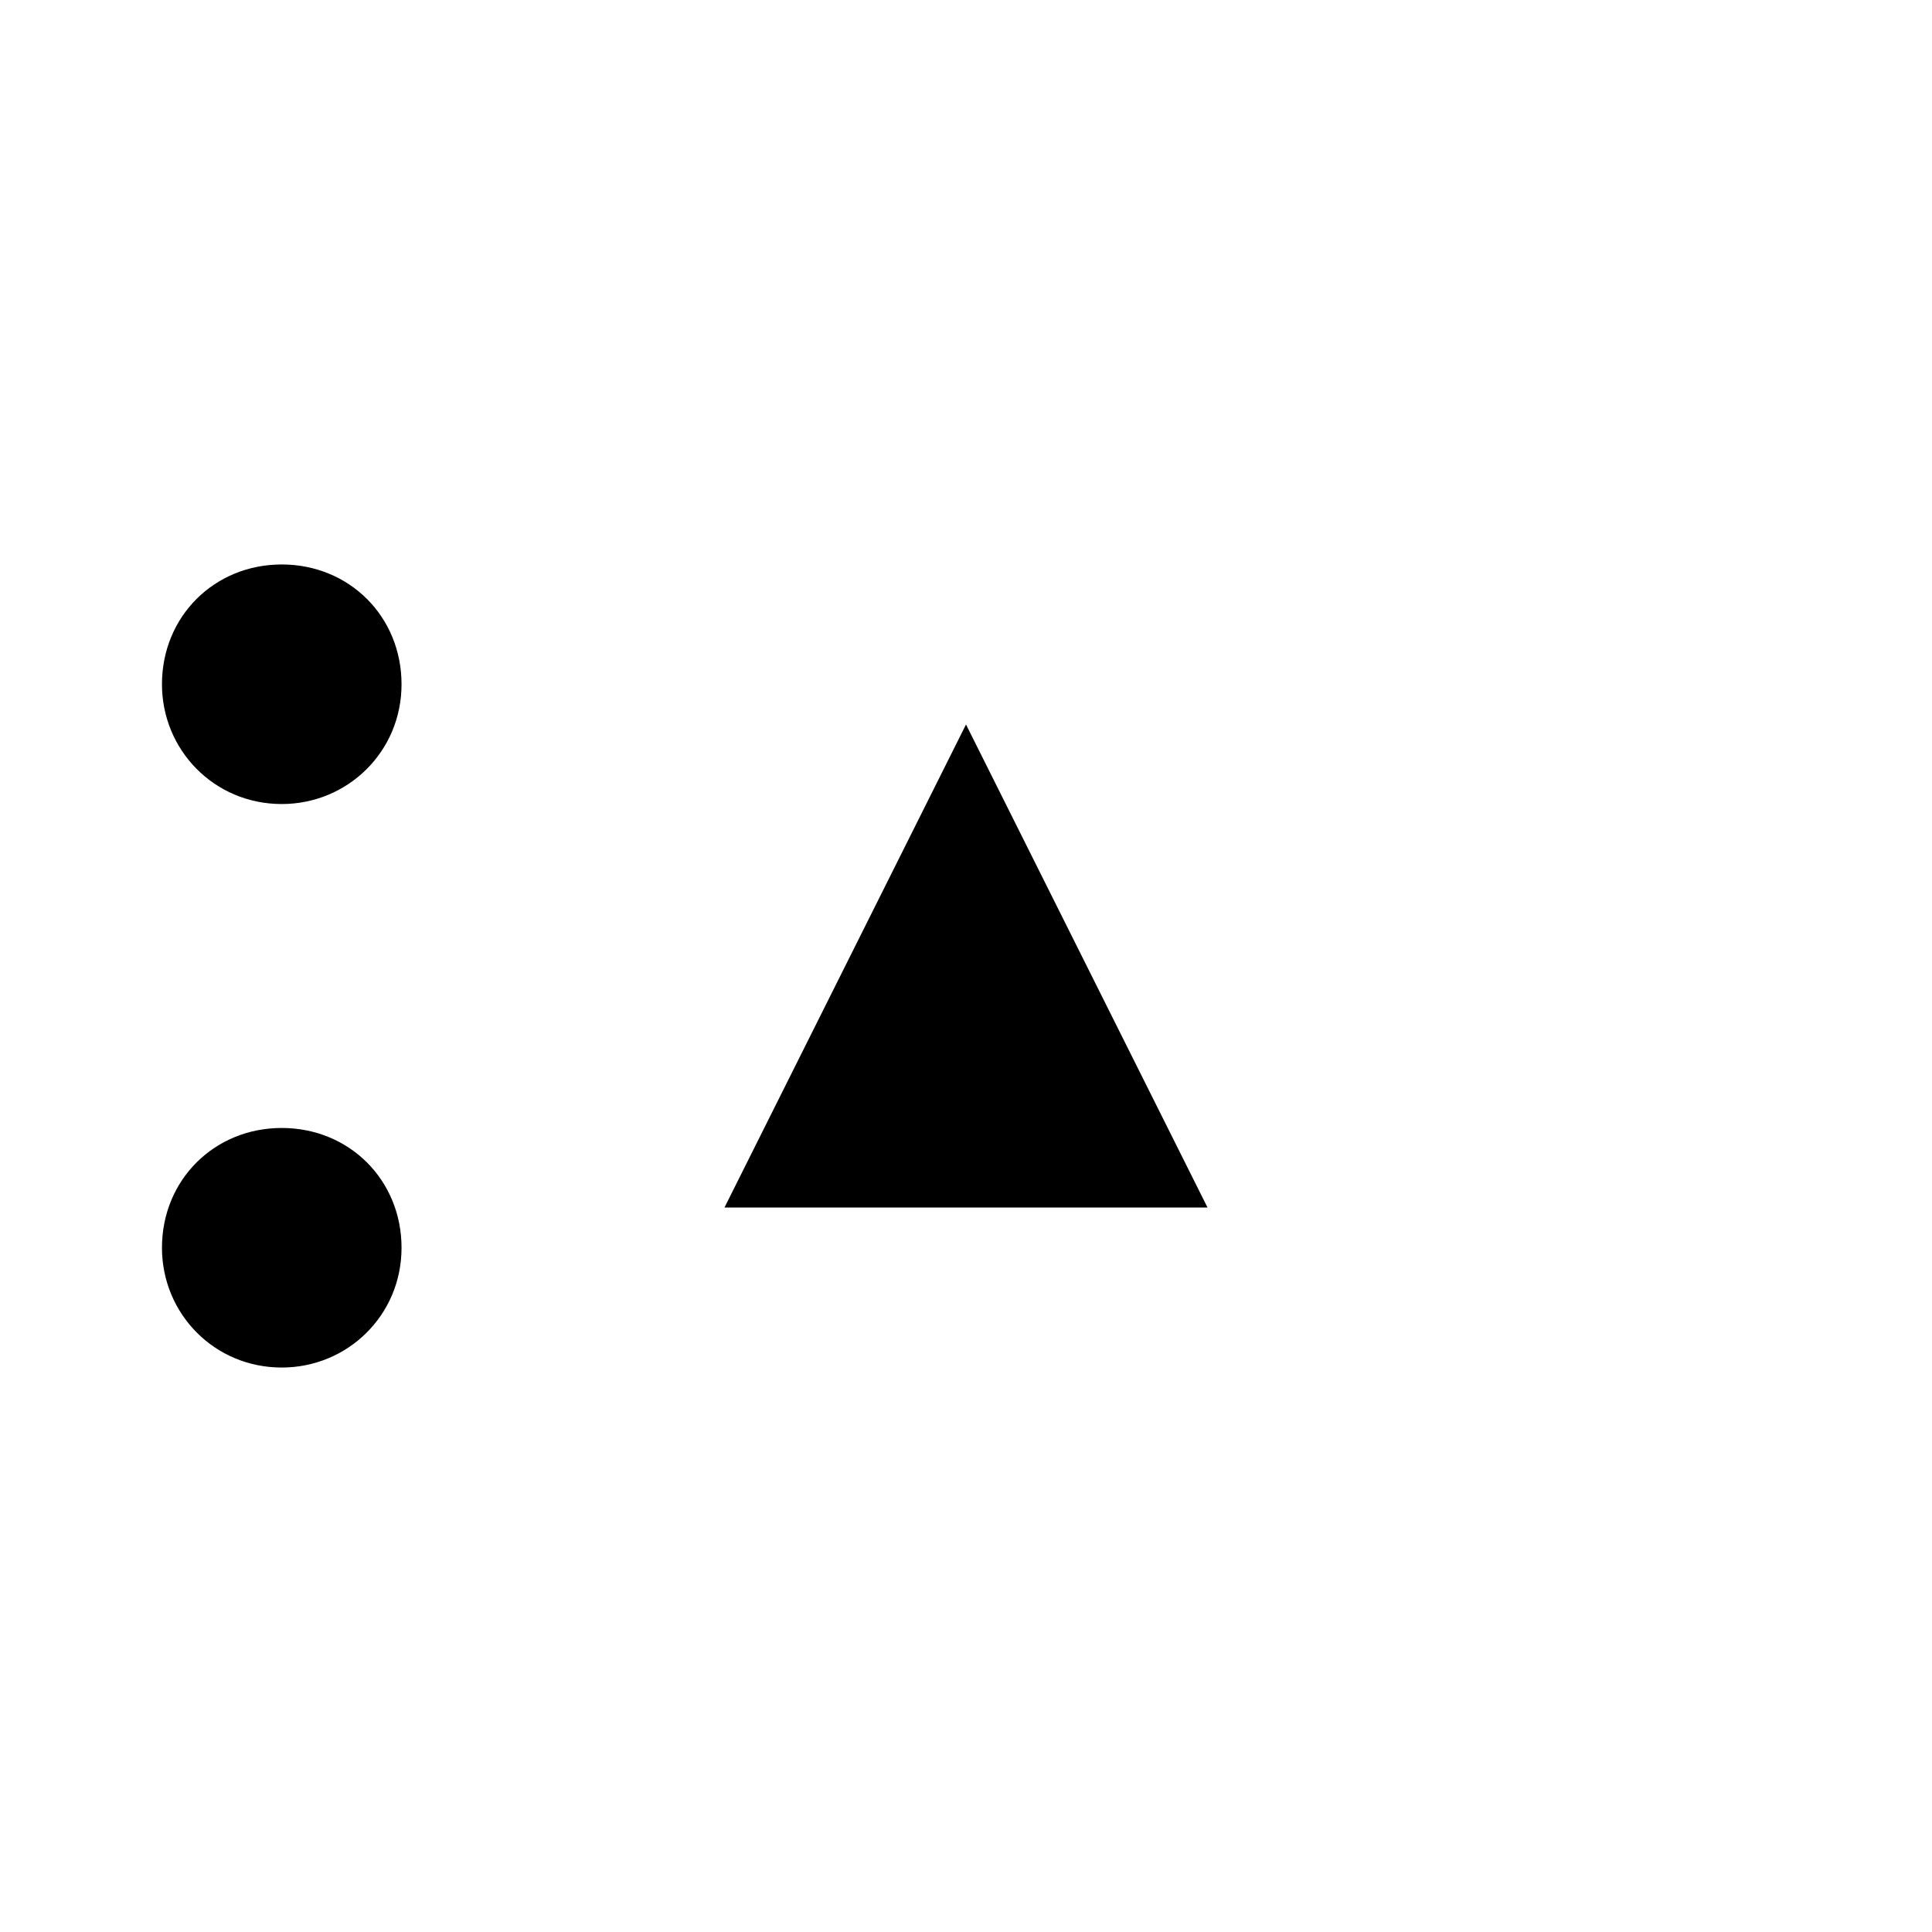
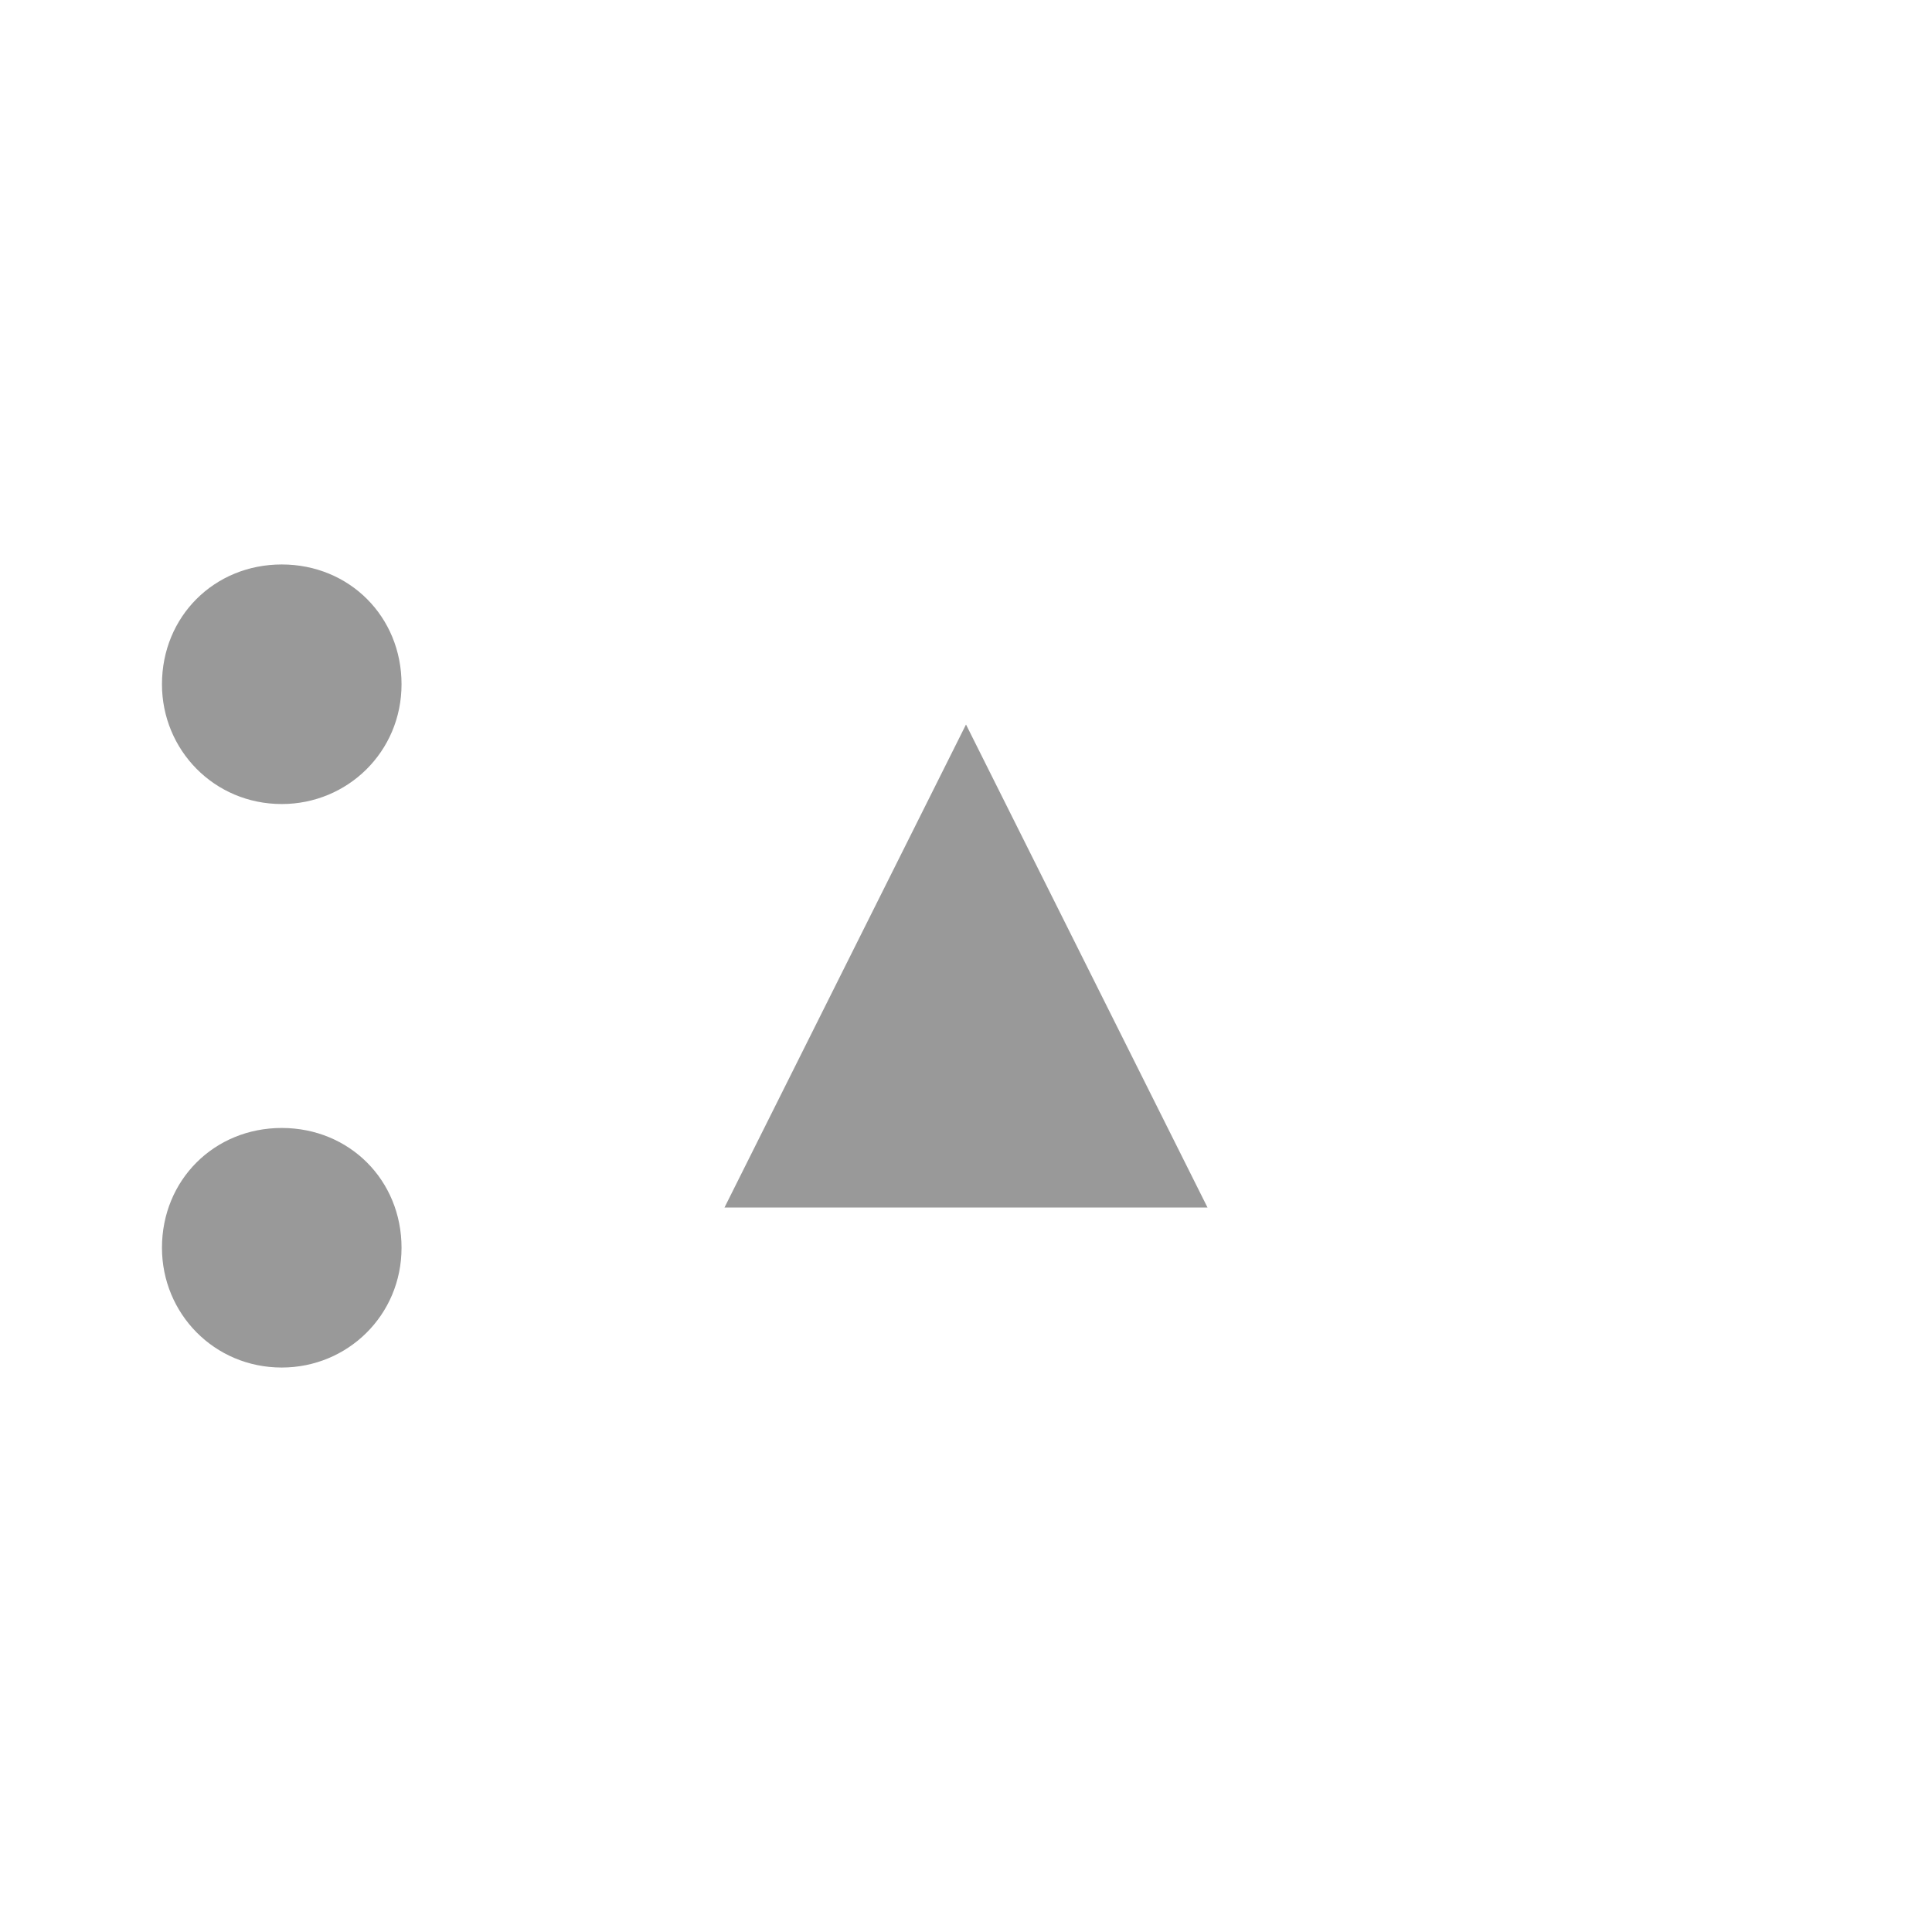
<svg xmlns="http://www.w3.org/2000/svg" width="25.4mm" height="25.4mm" viewBox="0 0 25.4 25.4" version="1.1" id="svg2624">
  <defs id="defs2621" />
  <g id="layer1" transform="translate(-92.38263,-135.8)">
-     <g fill="#999999" stroke="none" id="g2262" transform="matrix(25.4,0,0,-25.4,54.28263,167.55)" style="fill:#000000;fill-opacity:1">
-       <g transform="translate(2,0.75)" id="g2260" style="fill:#000000;fill-opacity:1">
-         <path class="fill" d="m 0,0.125 c 0,0 -0.125,-0.25 -0.125,-0.25 0,0 0.25,0 0.25,0 0,0 -0.125,0.25 -0.125,0.25" id="path2258" style="fill:#000000;fill-opacity:1" />
+     <g fill="#999999" stroke="none" id="g2262" transform="matrix(25.4,0,0,-25.4,54.28263,167.55)">
+       <g transform="translate(2,0.75)" id="g2260">
+         <path class="fill" d="m 0,0.125 c 0,0 -0.125,-0.25 -0.125,-0.25 0,0 0.25,0 0.25,0 0,0 -0.125,0.25 -0.125,0.25" id="path2258" />
      </g>
    </g>
-     <g fill="#999999" stroke="none" id="g2268" transform="matrix(25.4,0,0,-25.4,54.8118,168.0792)" style="fill:#000000;fill-opacity:1">
-       <g transform="rotate(90,0.5,1.125)" id="g2266" style="fill:#000000;fill-opacity:1">
-         <path class="fill" d="M 0,0.062 C 0.035,0.062 0.062,0.035 0.062,0 0.062,-0.035 0.035,-0.062 0,-0.062 c -0.035,0 -0.062,0.028 -0.062,0.062 0,0.035 0.028,0.062 0.062,0.062" id="path2264" style="fill:#000000;fill-opacity:1" />
+     <g fill="#999999" stroke="none" id="g2268" transform="matrix(25.4,0,0,-25.4,54.8118,168.0792)">
+       <g transform="rotate(90,0.5,1.125)" id="g2266">
+         <path class="fill" d="M 0,0.062 C 0.035,0.062 0.062,0.035 0.062,0 0.062,-0.035 0.035,-0.062 0,-0.062 c -0.035,0 -0.062,0.028 -0.062,0.062 0,0.035 0.028,0.062 0.062,0.062" id="path2264" />
      </g>
    </g>
-     <g fill="#999999" stroke="none" id="g2274" transform="matrix(25.4,0,0,-25.4,54.8118,167.0208)" style="fill:#000000;fill-opacity:1">
-       <g transform="rotate(90,0.375,1.25)" id="g2272" style="fill:#000000;fill-opacity:1">
-         <path class="fill" d="M 0,0.062 C 0.035,0.062 0.062,0.035 0.062,0 0.062,-0.035 0.035,-0.062 0,-0.062 c -0.035,0 -0.062,0.028 -0.062,0.062 0,0.035 0.028,0.062 0.062,0.062" id="path2270" style="fill:#000000;fill-opacity:1" />
+     <g fill="#999999" stroke="none" id="g2274" transform="matrix(25.4,0,0,-25.4,54.8118,167.0208)">
+       <g transform="rotate(90,0.375,1.25)" id="g2272">
+         <path class="fill" d="M 0,0.062 C 0.035,0.062 0.062,0.035 0.062,0 0.062,-0.035 0.035,-0.062 0,-0.062 c -0.035,0 -0.062,0.028 -0.062,0.062 0,0.035 0.028,0.062 0.062,0.062" id="path2270" />
      </g>
    </g>
  </g>
</svg>
